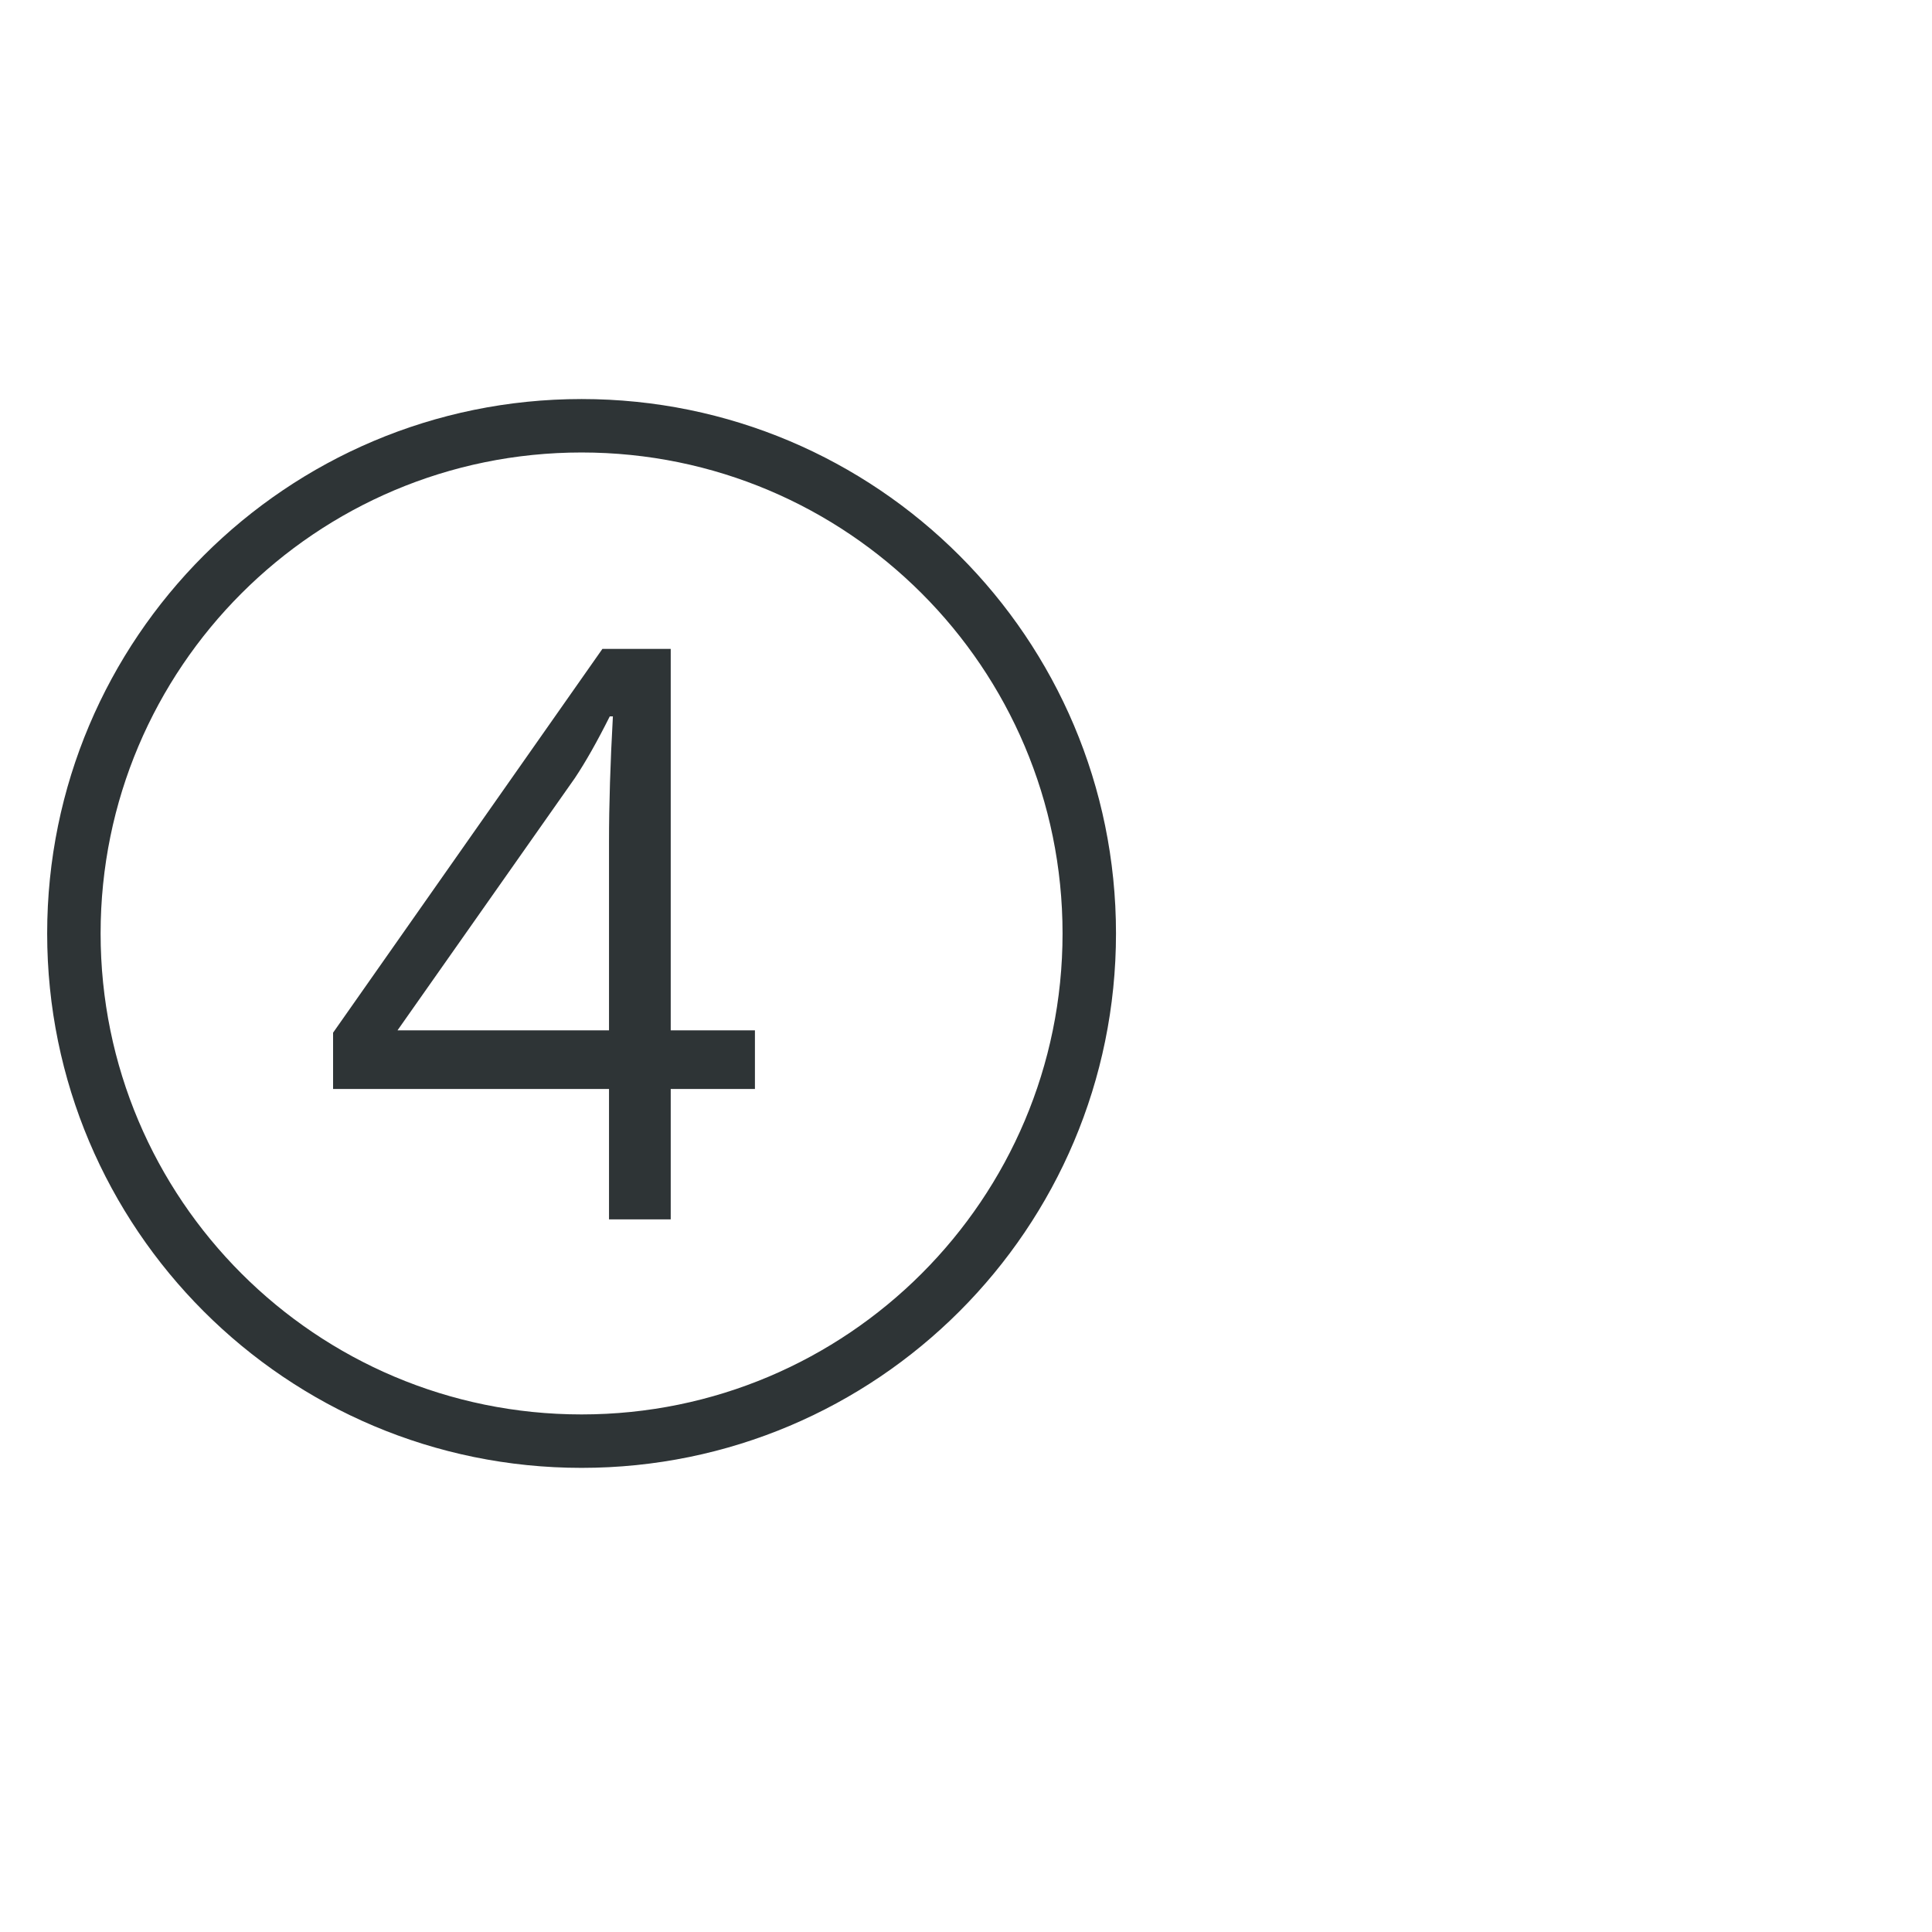
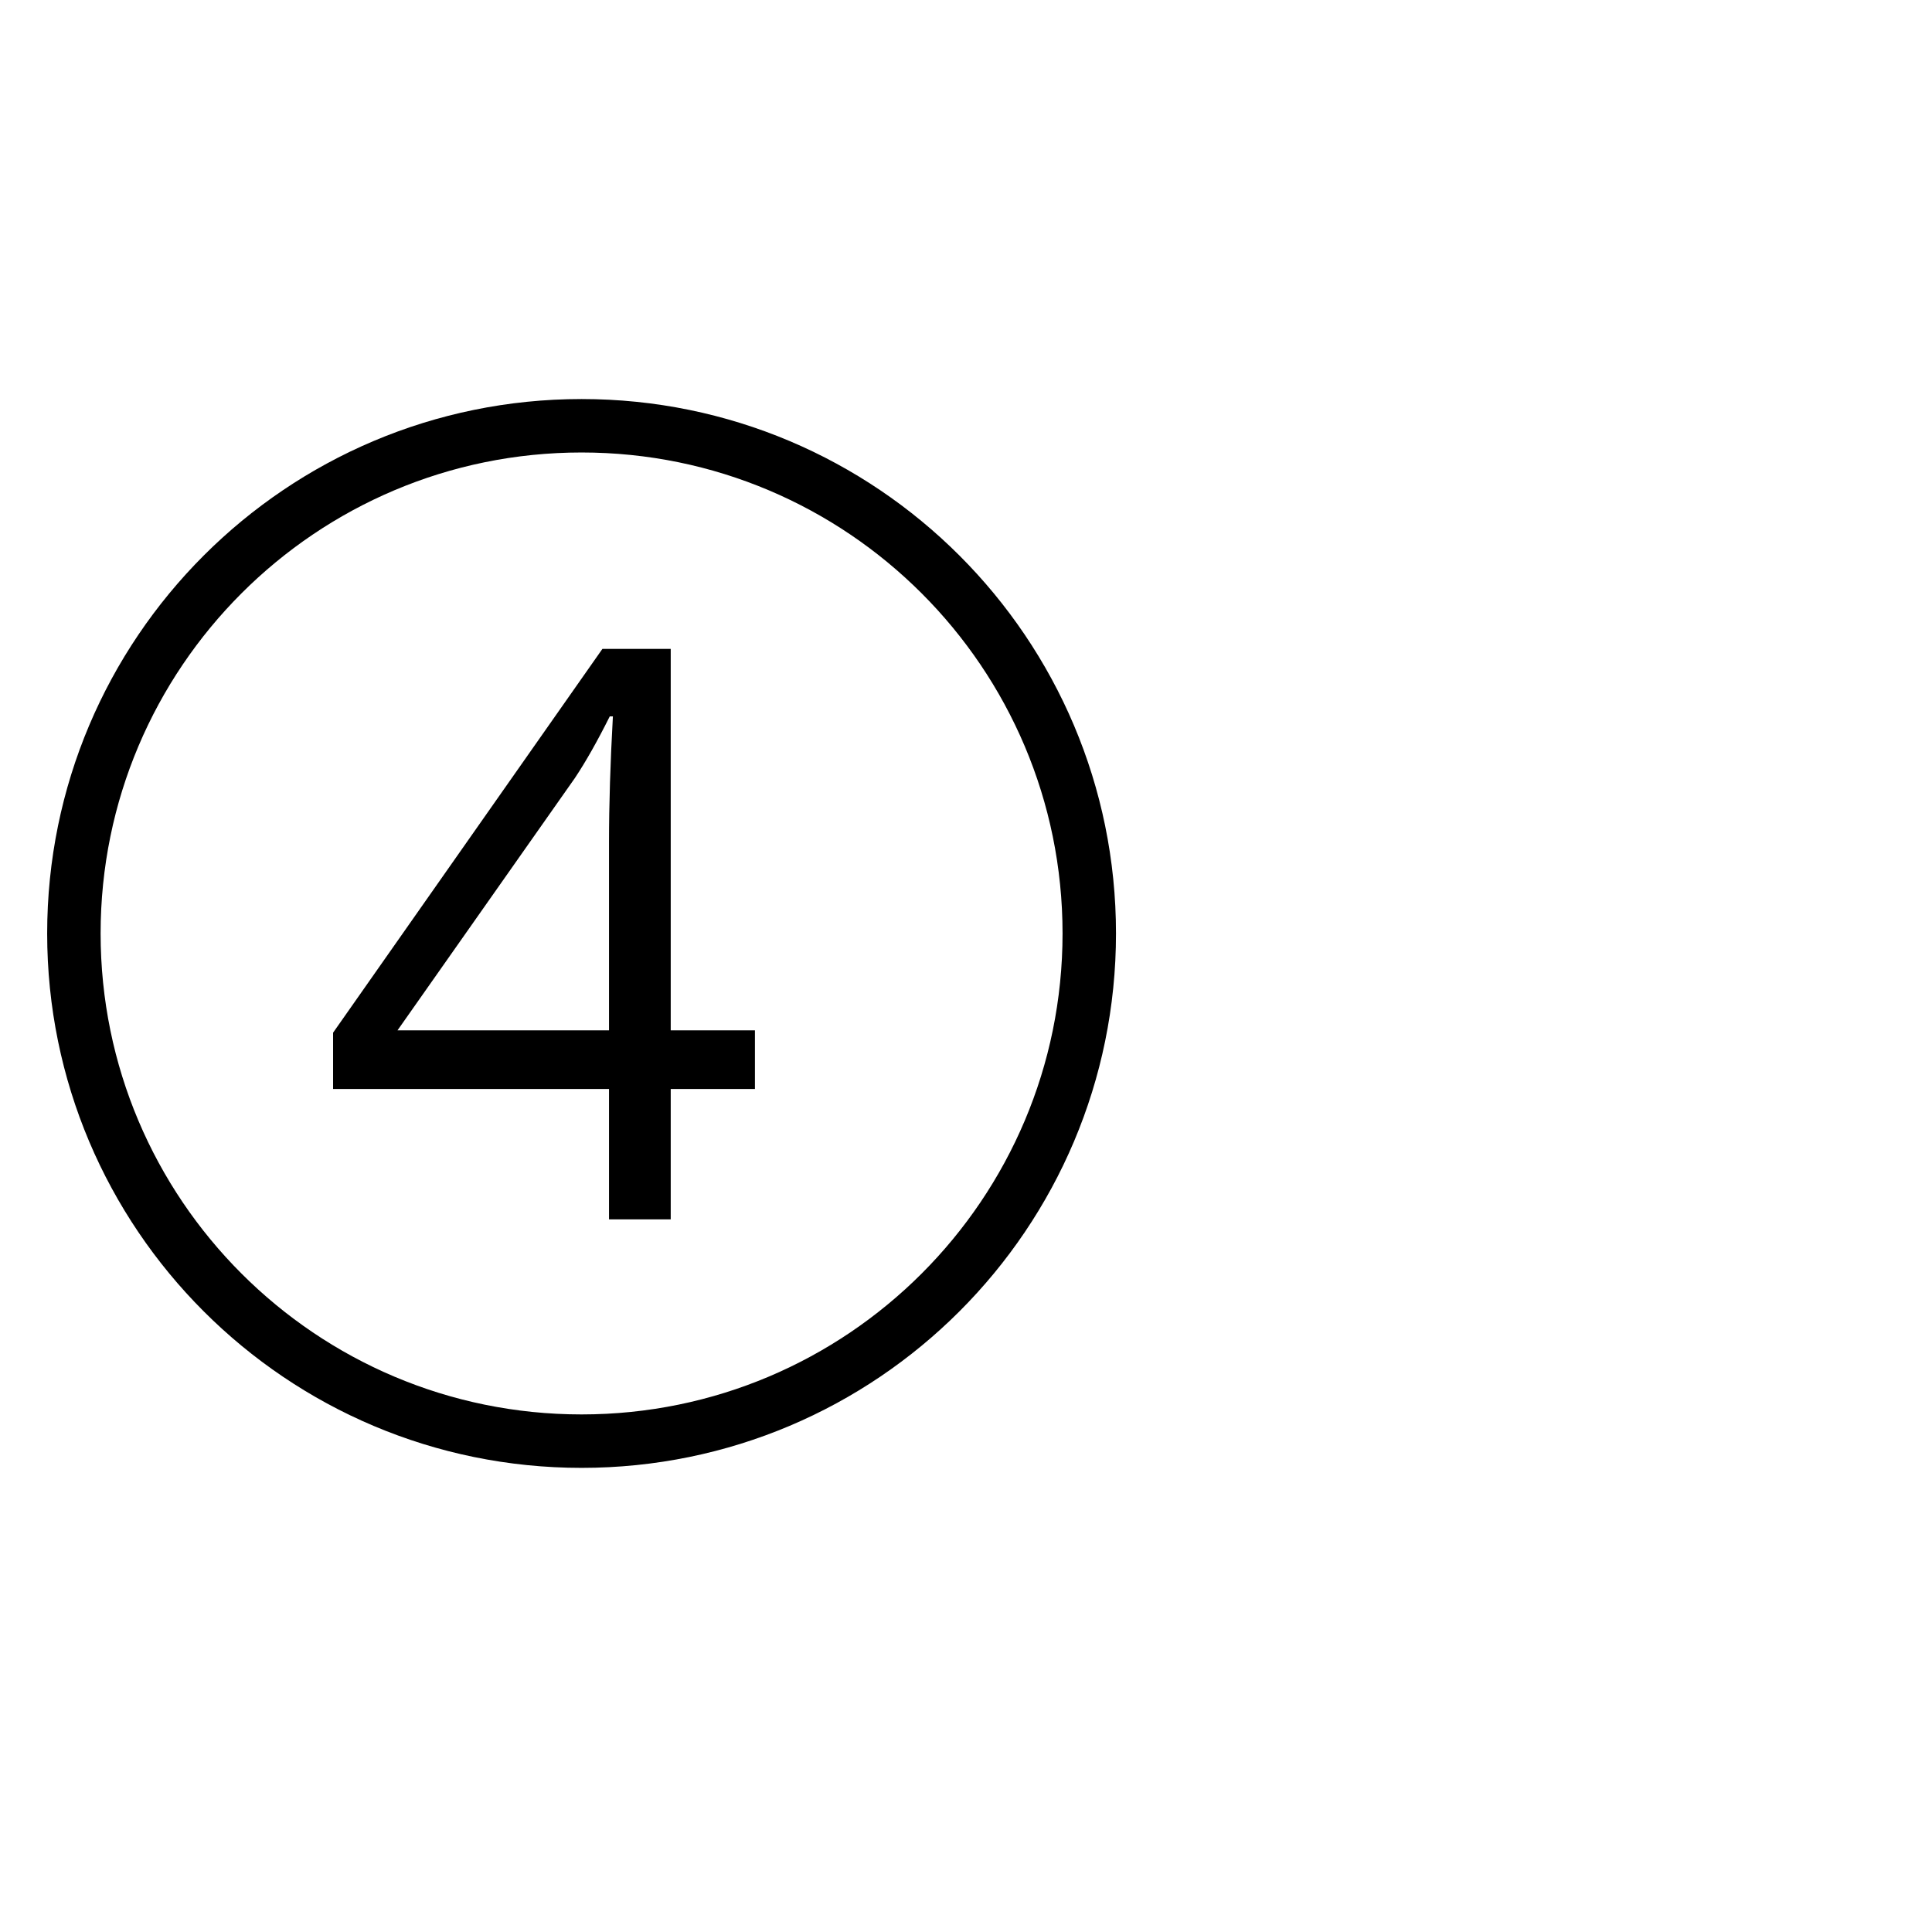
<svg xmlns="http://www.w3.org/2000/svg" version="1.1" width="2048" height="2048" id="svg3005">
  <defs id="defs5498" />
  <g transform="translate(0,1048)" id="layer1">
-     <path d="m 616.5,-625 c -312.869,0 -566.5,253.631 -566.5,566.5 0,312.869 253.631,566.5 566.5,566.5 312.869,0 566.5,-253.631 566.5,-566.5 0,-312.869 -253.631,-566.5 -566.5,-566.5 z m 0,56.65 c 281.582,0 509.85,228.268 509.85,509.85 0,281.582 -228.268,509.85 -509.85,509.85 -281.582,0 -509.85,-228.268 -509.85,-509.85 0,-281.582 228.268,-509.85 509.85,-509.85 z m 22.085,208.189 -285.507,406.862 0,59.66 292.5,0 0,138.217 65.413,0 0,-138.217 89.268,0 0,-62.138 -89.268,0 0,-404.384 -72.406,0 z m 7.789,71.565 3.319,0 c -2.745,49.367 -4.116,93.688 -4.116,132.906 l 0,199.913 -224.21,0 188.007,-267.406 c 11.519,-17.278 23.833,-39.084 36.999,-65.413 z" id="path3128" style="font-size:40px;font-style:normal;font-variant:normal;font-weight:normal;font-stretch:normal;line-height:125%;letter-spacing:0px;word-spacing:0px;fill:#2e3436;fill-opacity:1;stroke:none;font-family:Open Sans;-inkscape-font-specification:Open Sans" />
+     <path d="m 616.5,-625 c -312.869,0 -566.5,253.631 -566.5,566.5 0,312.869 253.631,566.5 566.5,566.5 312.869,0 566.5,-253.631 566.5,-566.5 0,-312.869 -253.631,-566.5 -566.5,-566.5 z m 0,56.65 c 281.582,0 509.85,228.268 509.85,509.85 0,281.582 -228.268,509.85 -509.85,509.85 -281.582,0 -509.85,-228.268 -509.85,-509.85 0,-281.582 228.268,-509.85 509.85,-509.85 z m 22.085,208.189 -285.507,406.862 0,59.66 292.5,0 0,138.217 65.413,0 0,-138.217 89.268,0 0,-62.138 -89.268,0 0,-404.384 -72.406,0 z m 7.789,71.565 3.319,0 c -2.745,49.367 -4.116,93.688 -4.116,132.906 l 0,199.913 -224.21,0 188.007,-267.406 c 11.519,-17.278 23.833,-39.084 36.999,-65.413 z" id="path3128" />
  </g>
</svg>
